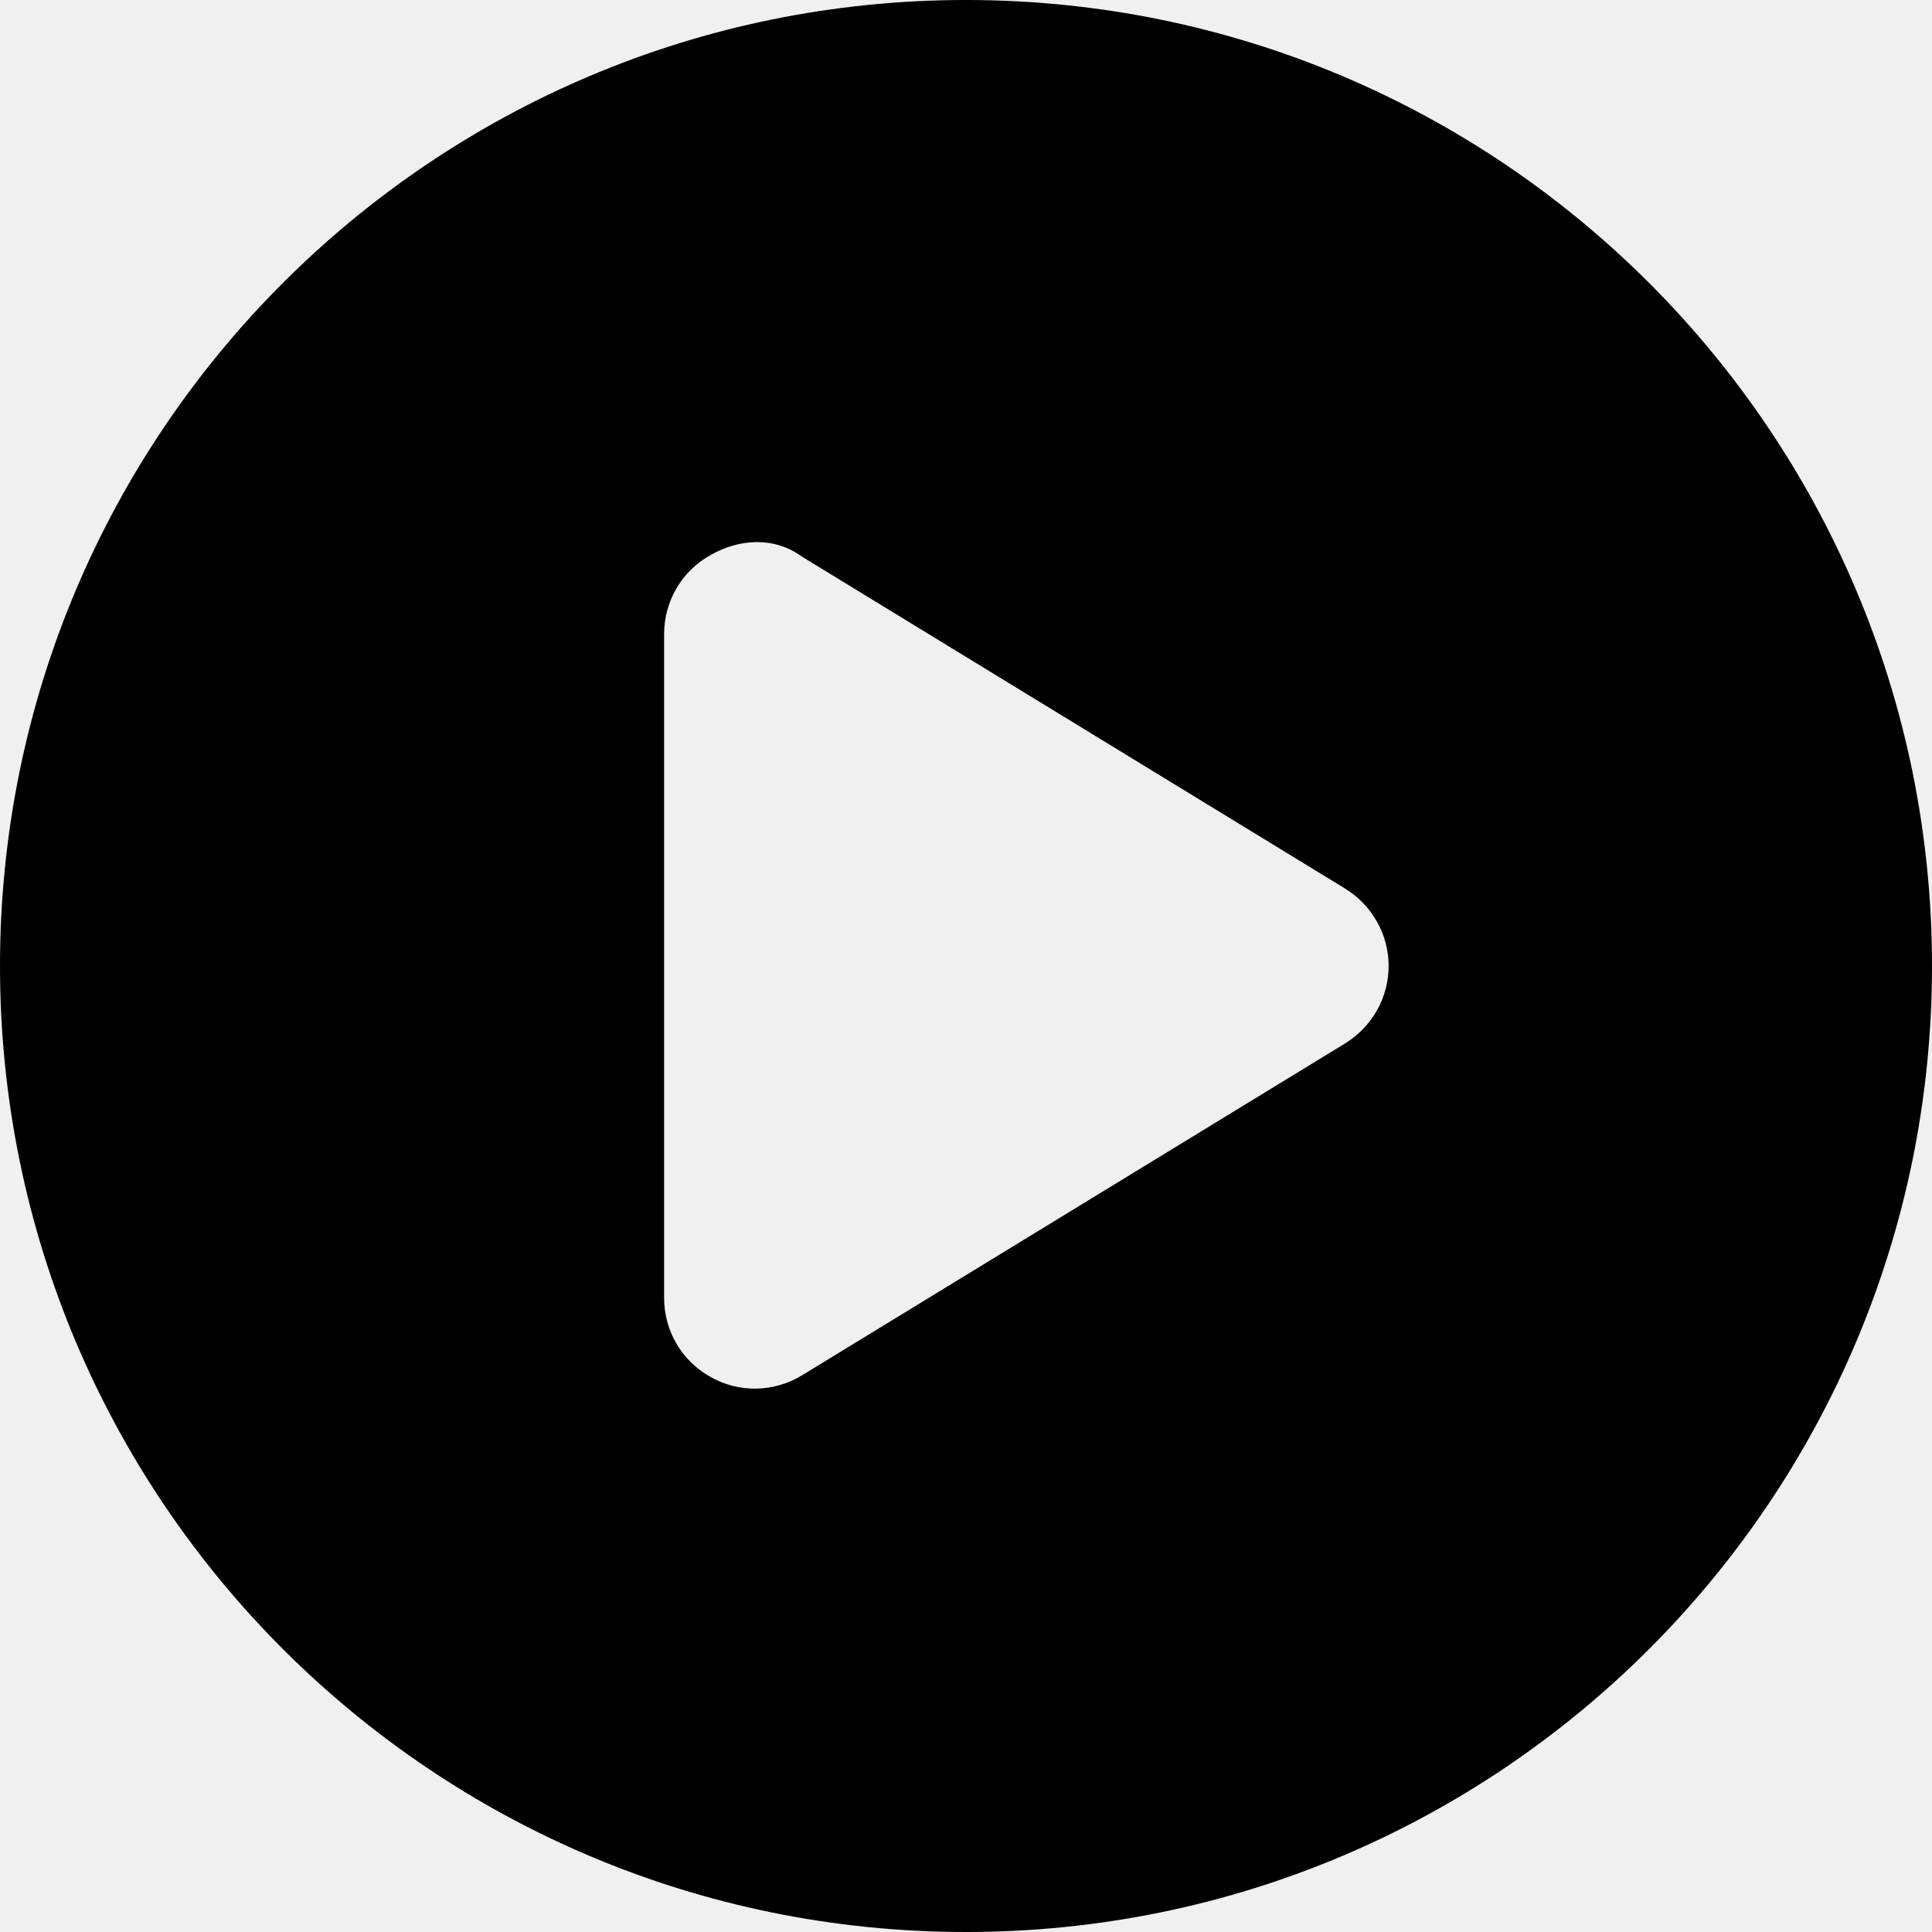
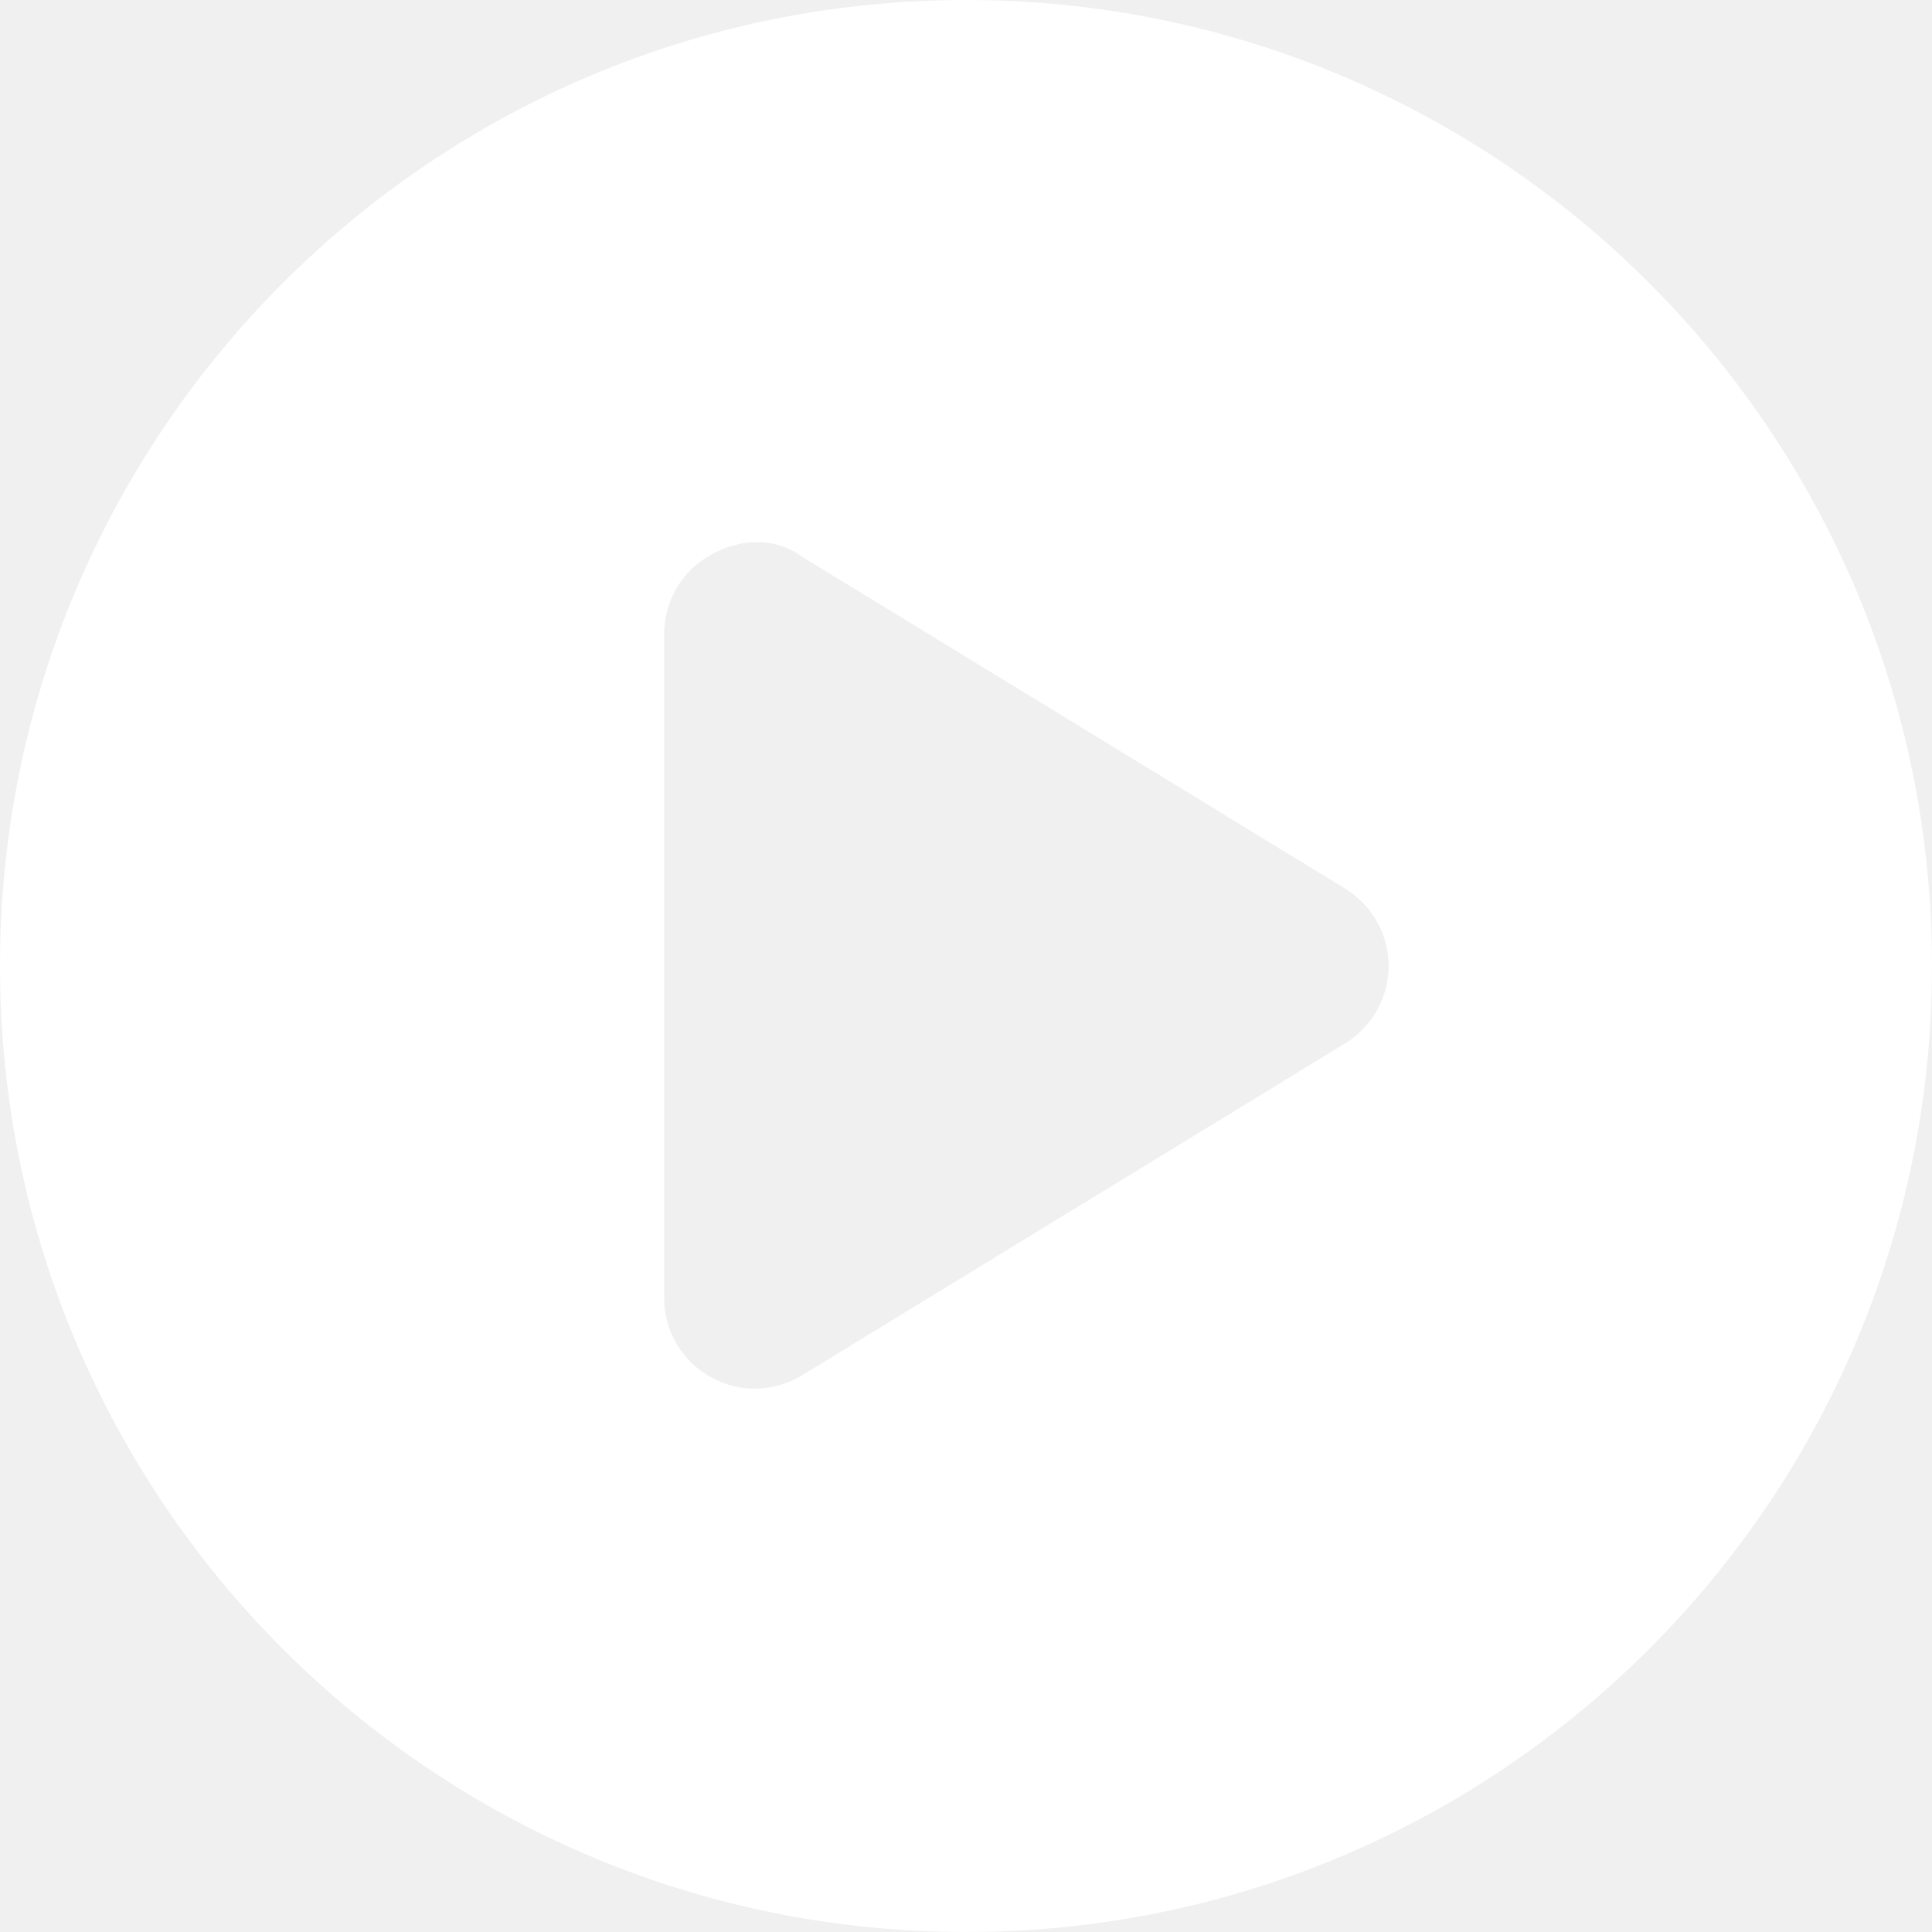
- <svg xmlns="http://www.w3.org/2000/svg" viewBox="0 0 512 512">
+ <svg xmlns="http://www.w3.org/2000/svg" fill="#ffffff" viewBox="0 0 512 512">
  <path d="M512 256C512 397.4 397.4 512 256 512C114.6 512 0 397.4 0 256C0 114.6 114.6 0 256 0C397.4 0 512 114.6 512 256zM176 168V344C176 352.7 180.7 360.7 188.3 364.9C195.8 369.2 205.1 369 212.5 364.5L356.5 276.5C363.6 272.1 368 264.4 368 256C368 247.6 363.6 239.9 356.5 235.5L212.5 147.5C205.1 142.1 195.8 142.8 188.3 147.1C180.7 151.3 176 159.3 176 168V168z" />
</svg>
